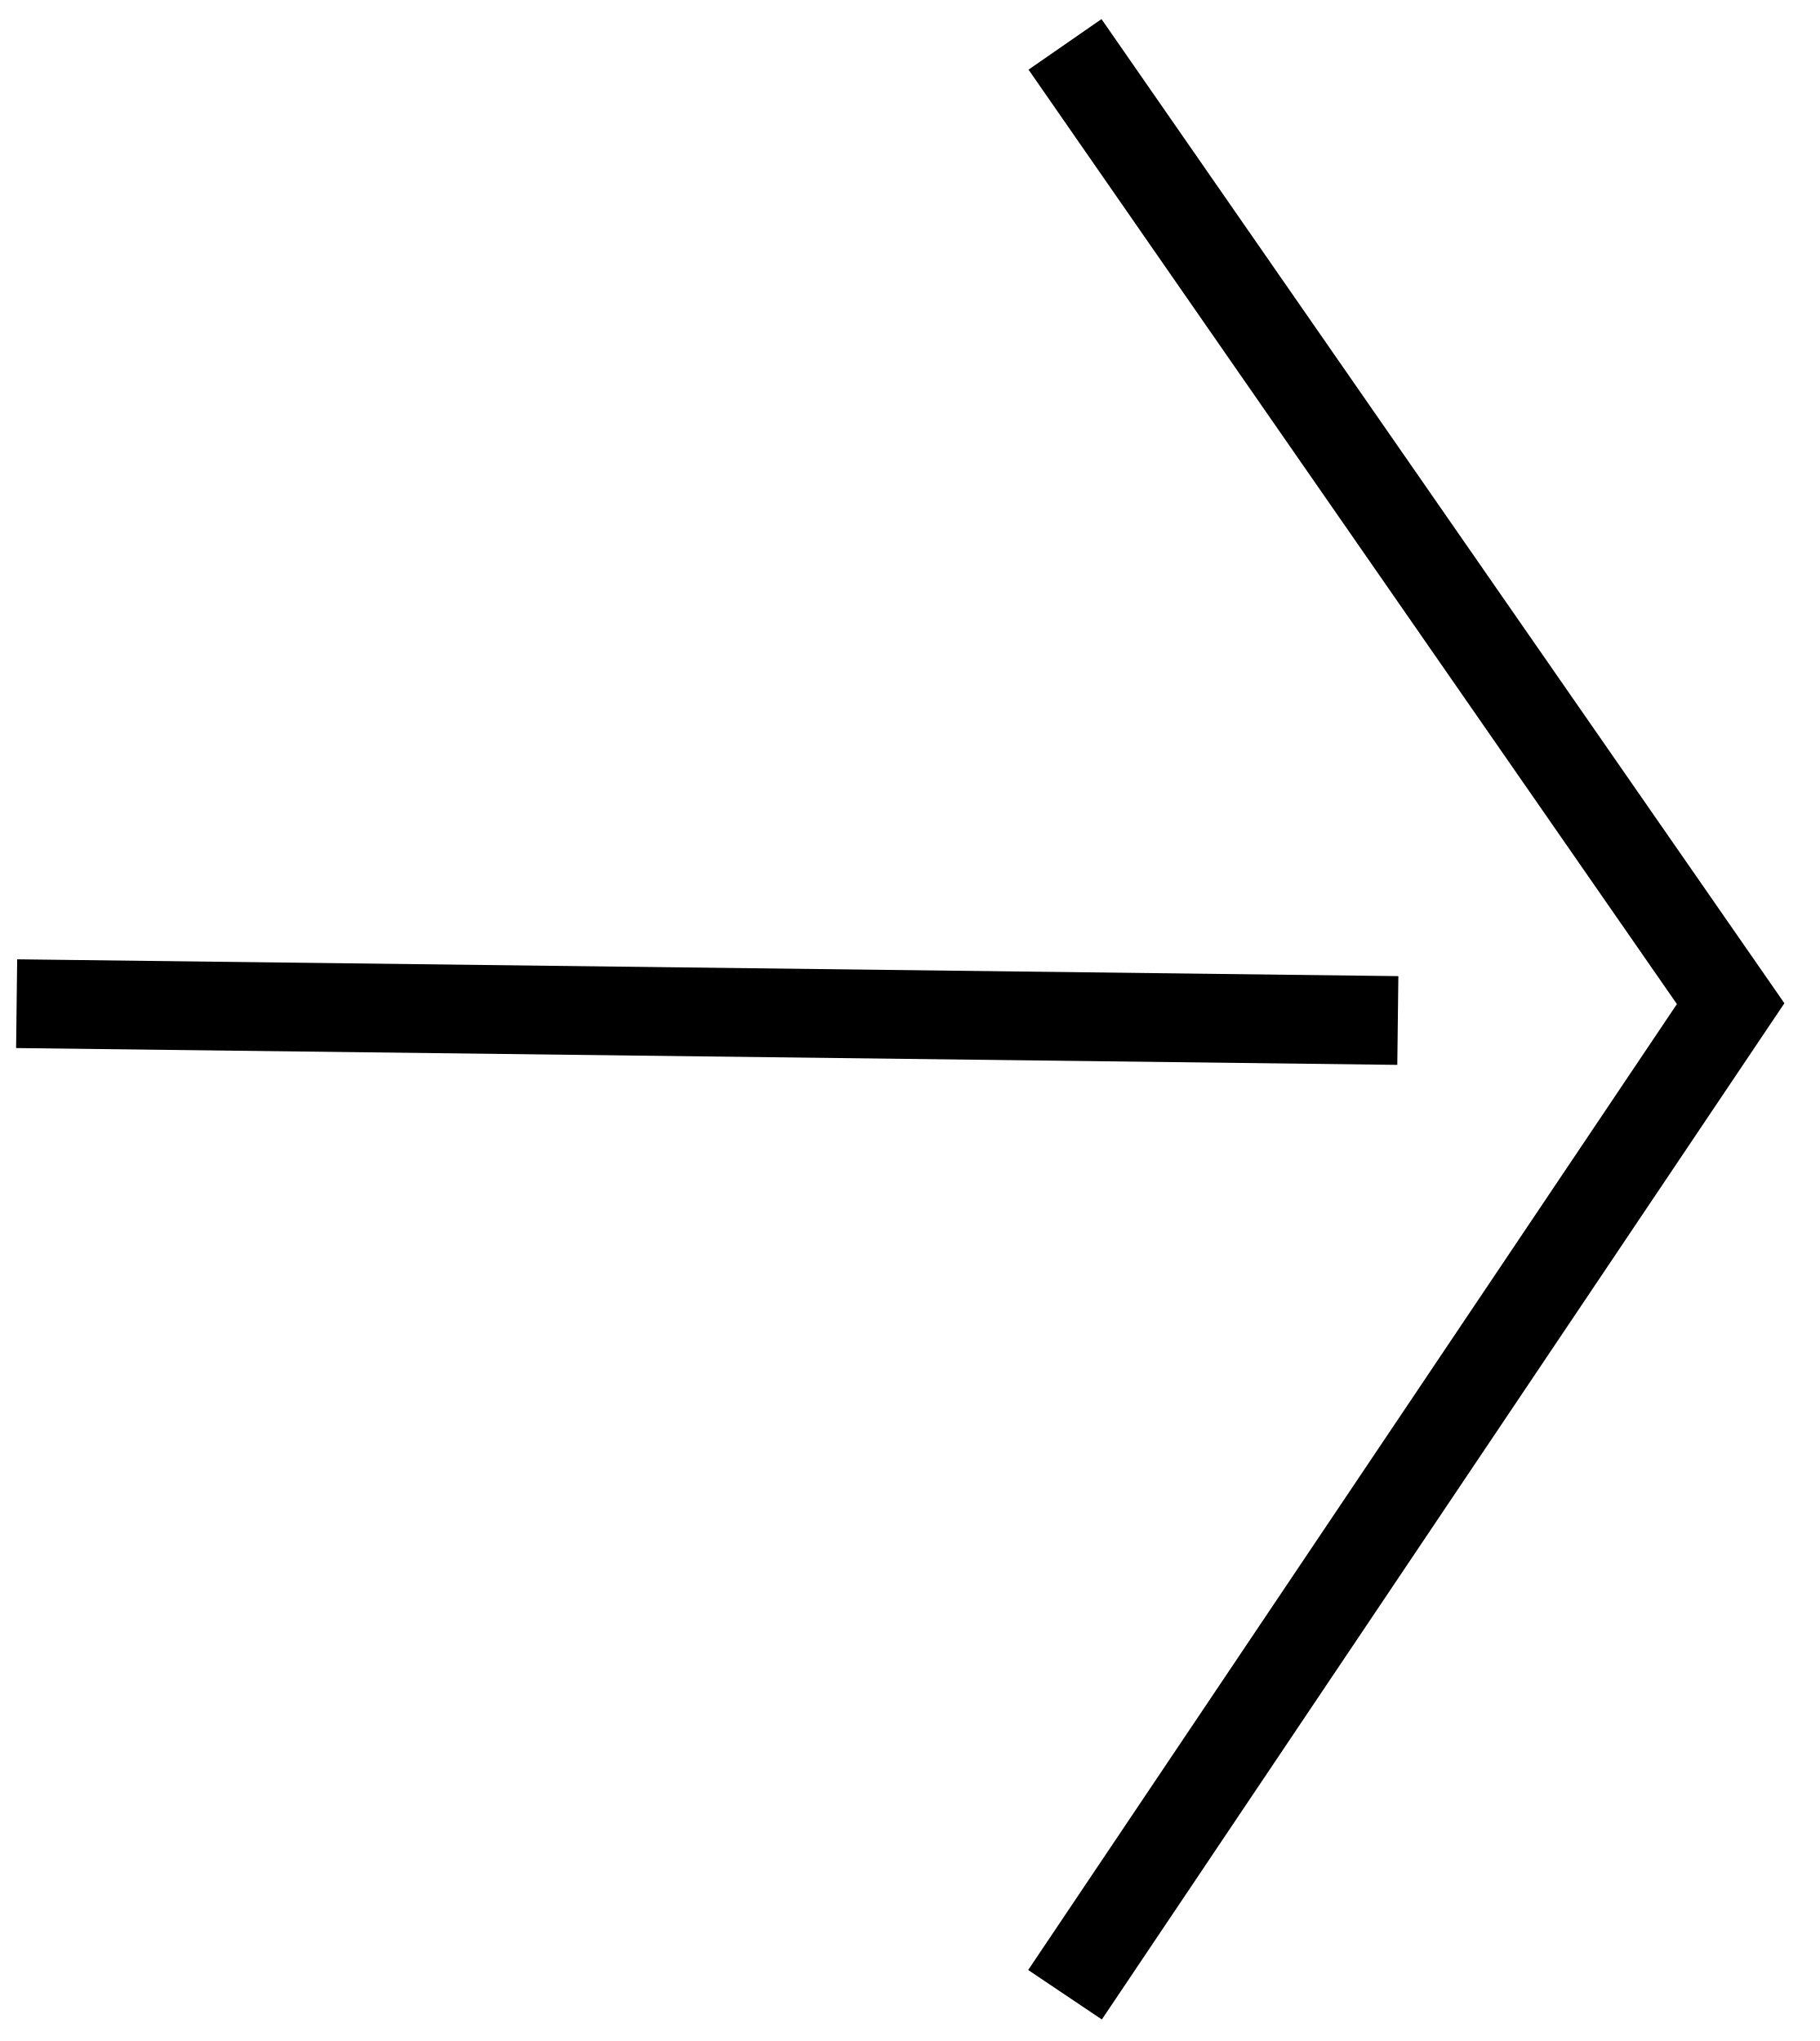
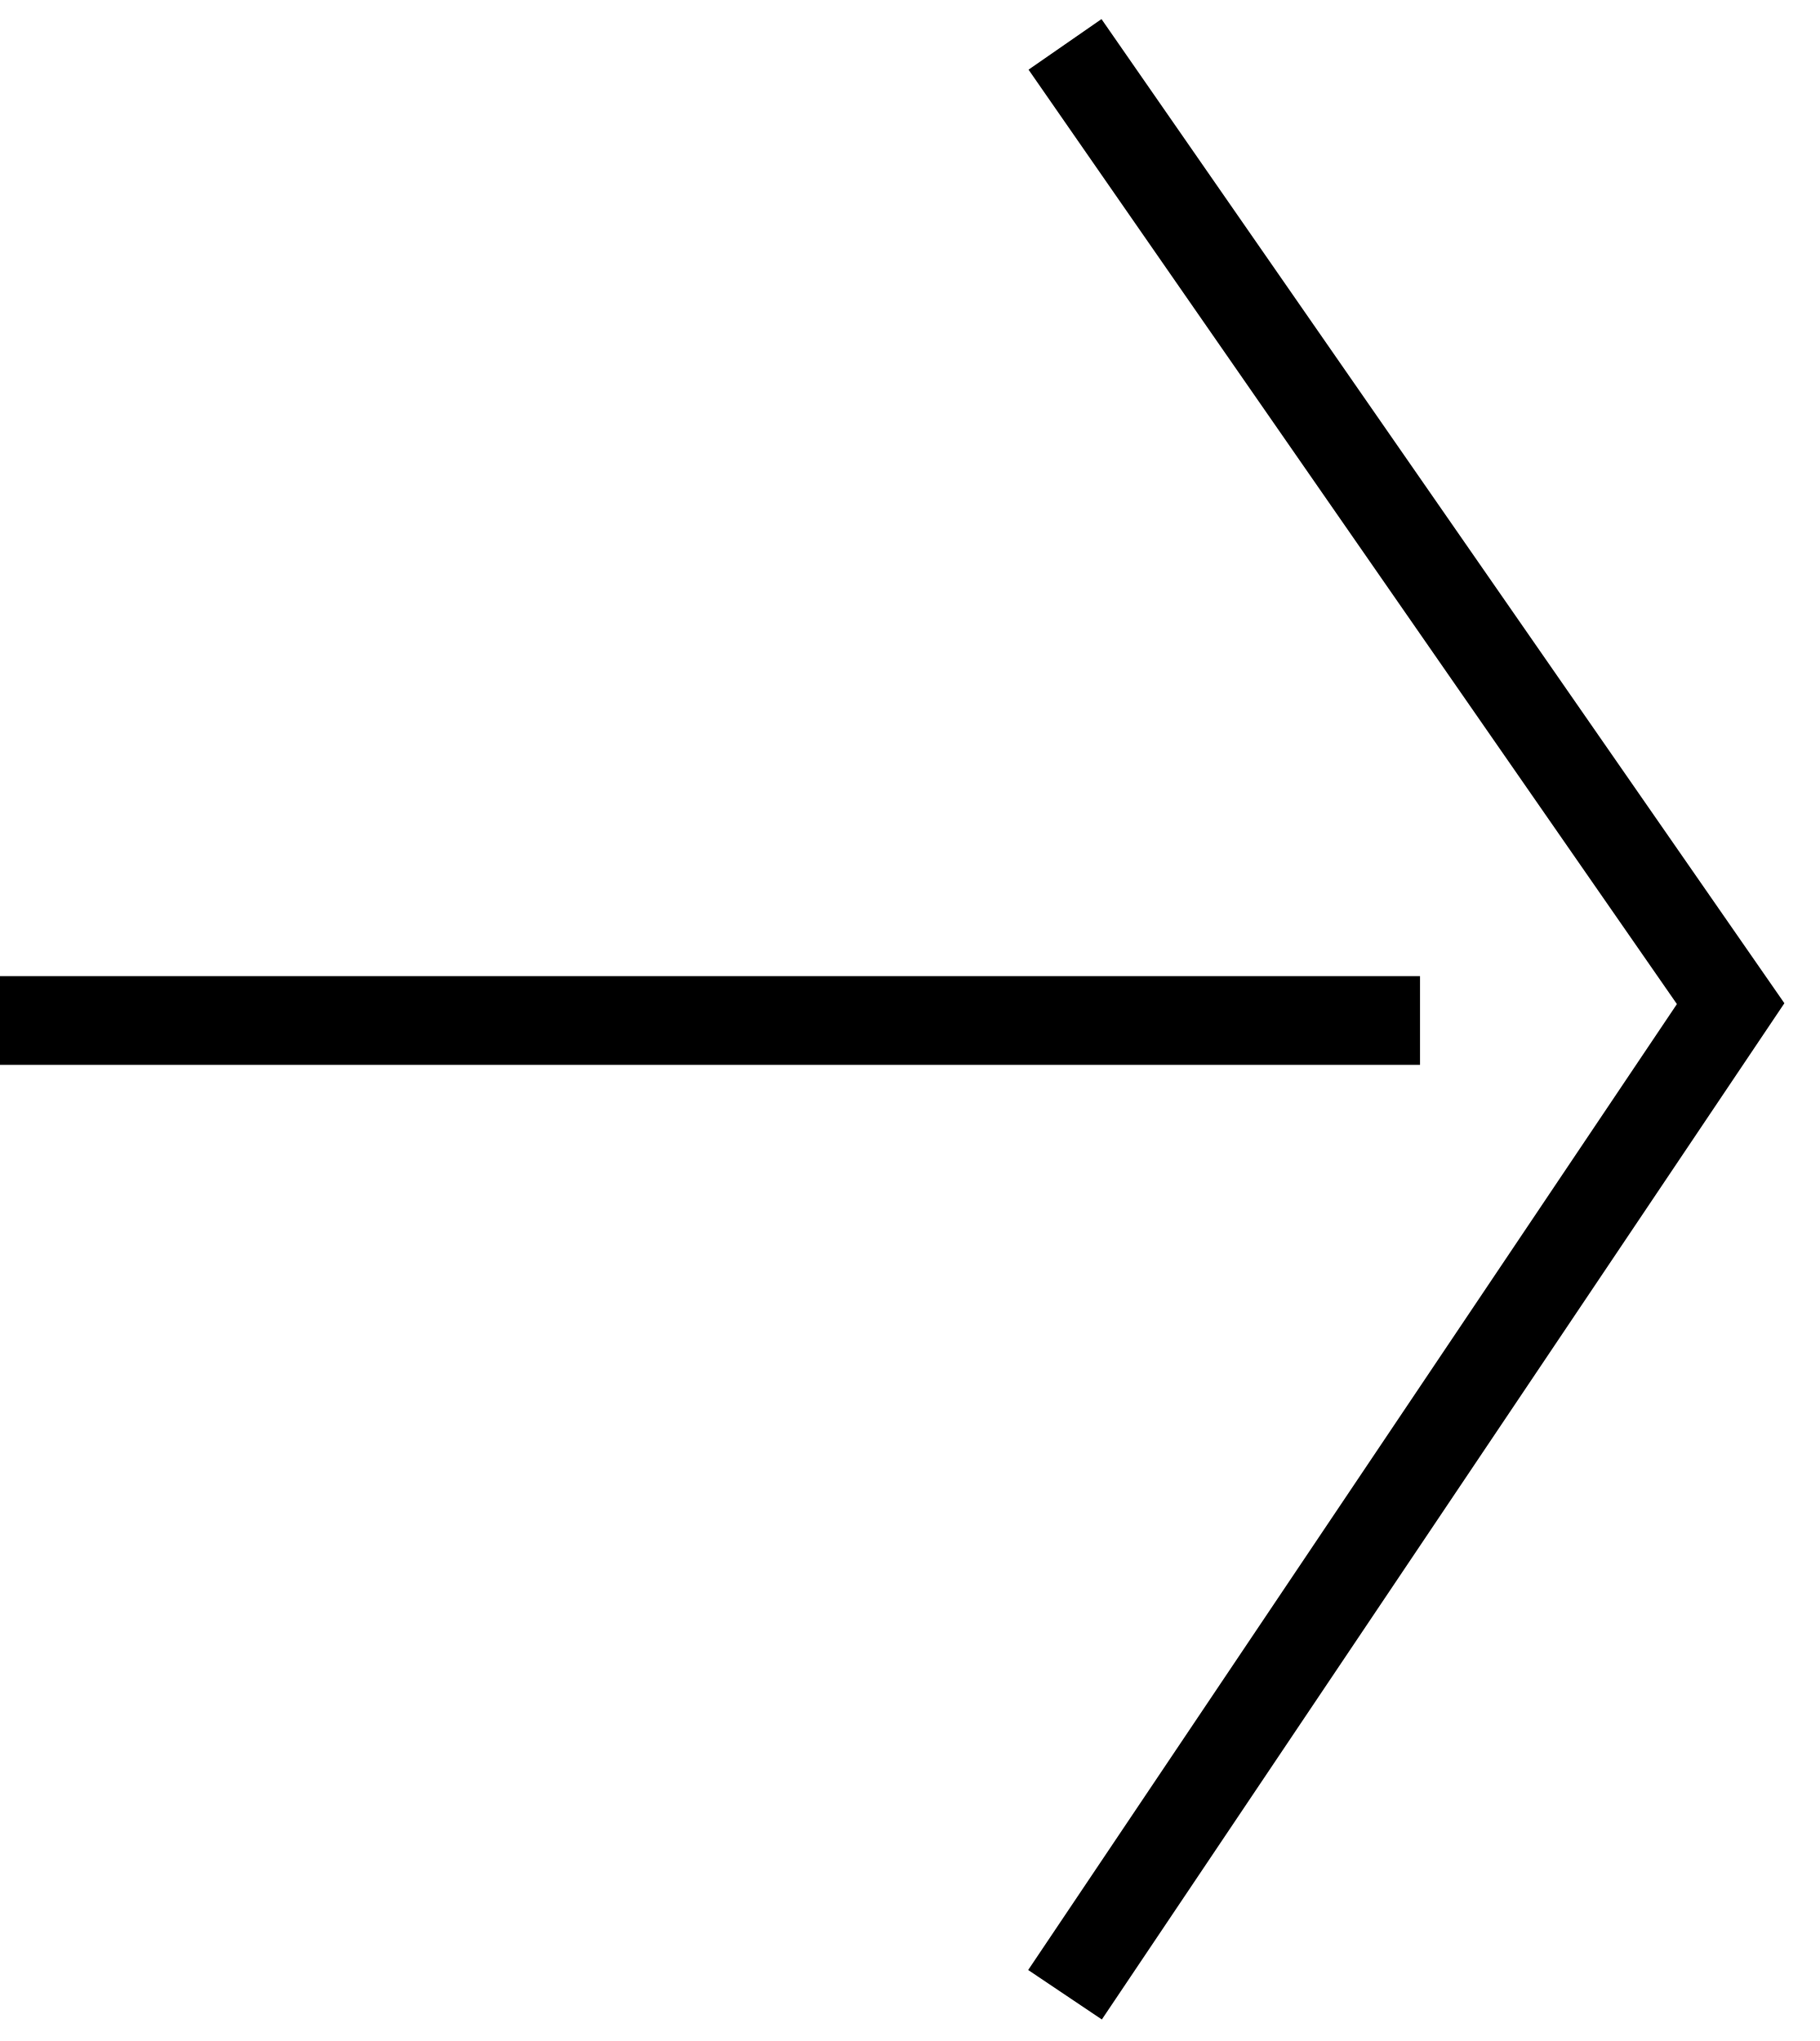
<svg xmlns="http://www.w3.org/2000/svg" viewBox="0 0 41 46" fill="none">
-   <path fill-rule="evenodd" clip-rule="evenodd" d="M31.488 24L0.363 23.621L0.387 21.621L31.512 22L31.488 24Z" fill="currentColor" />
+   <path fill-rule="evenodd" clip-rule="evenodd" d="M32 24L0 24V22L32 22V24Z" fill="currentColor" />
  <path fill-rule="evenodd" clip-rule="evenodd" d="M24.822 0.43L40.211 22.611L24.83 45.515L23.17 44.4L37.789 22.63L23.178 1.57L24.822 0.43Z" fill="currentColor" />
</svg>
